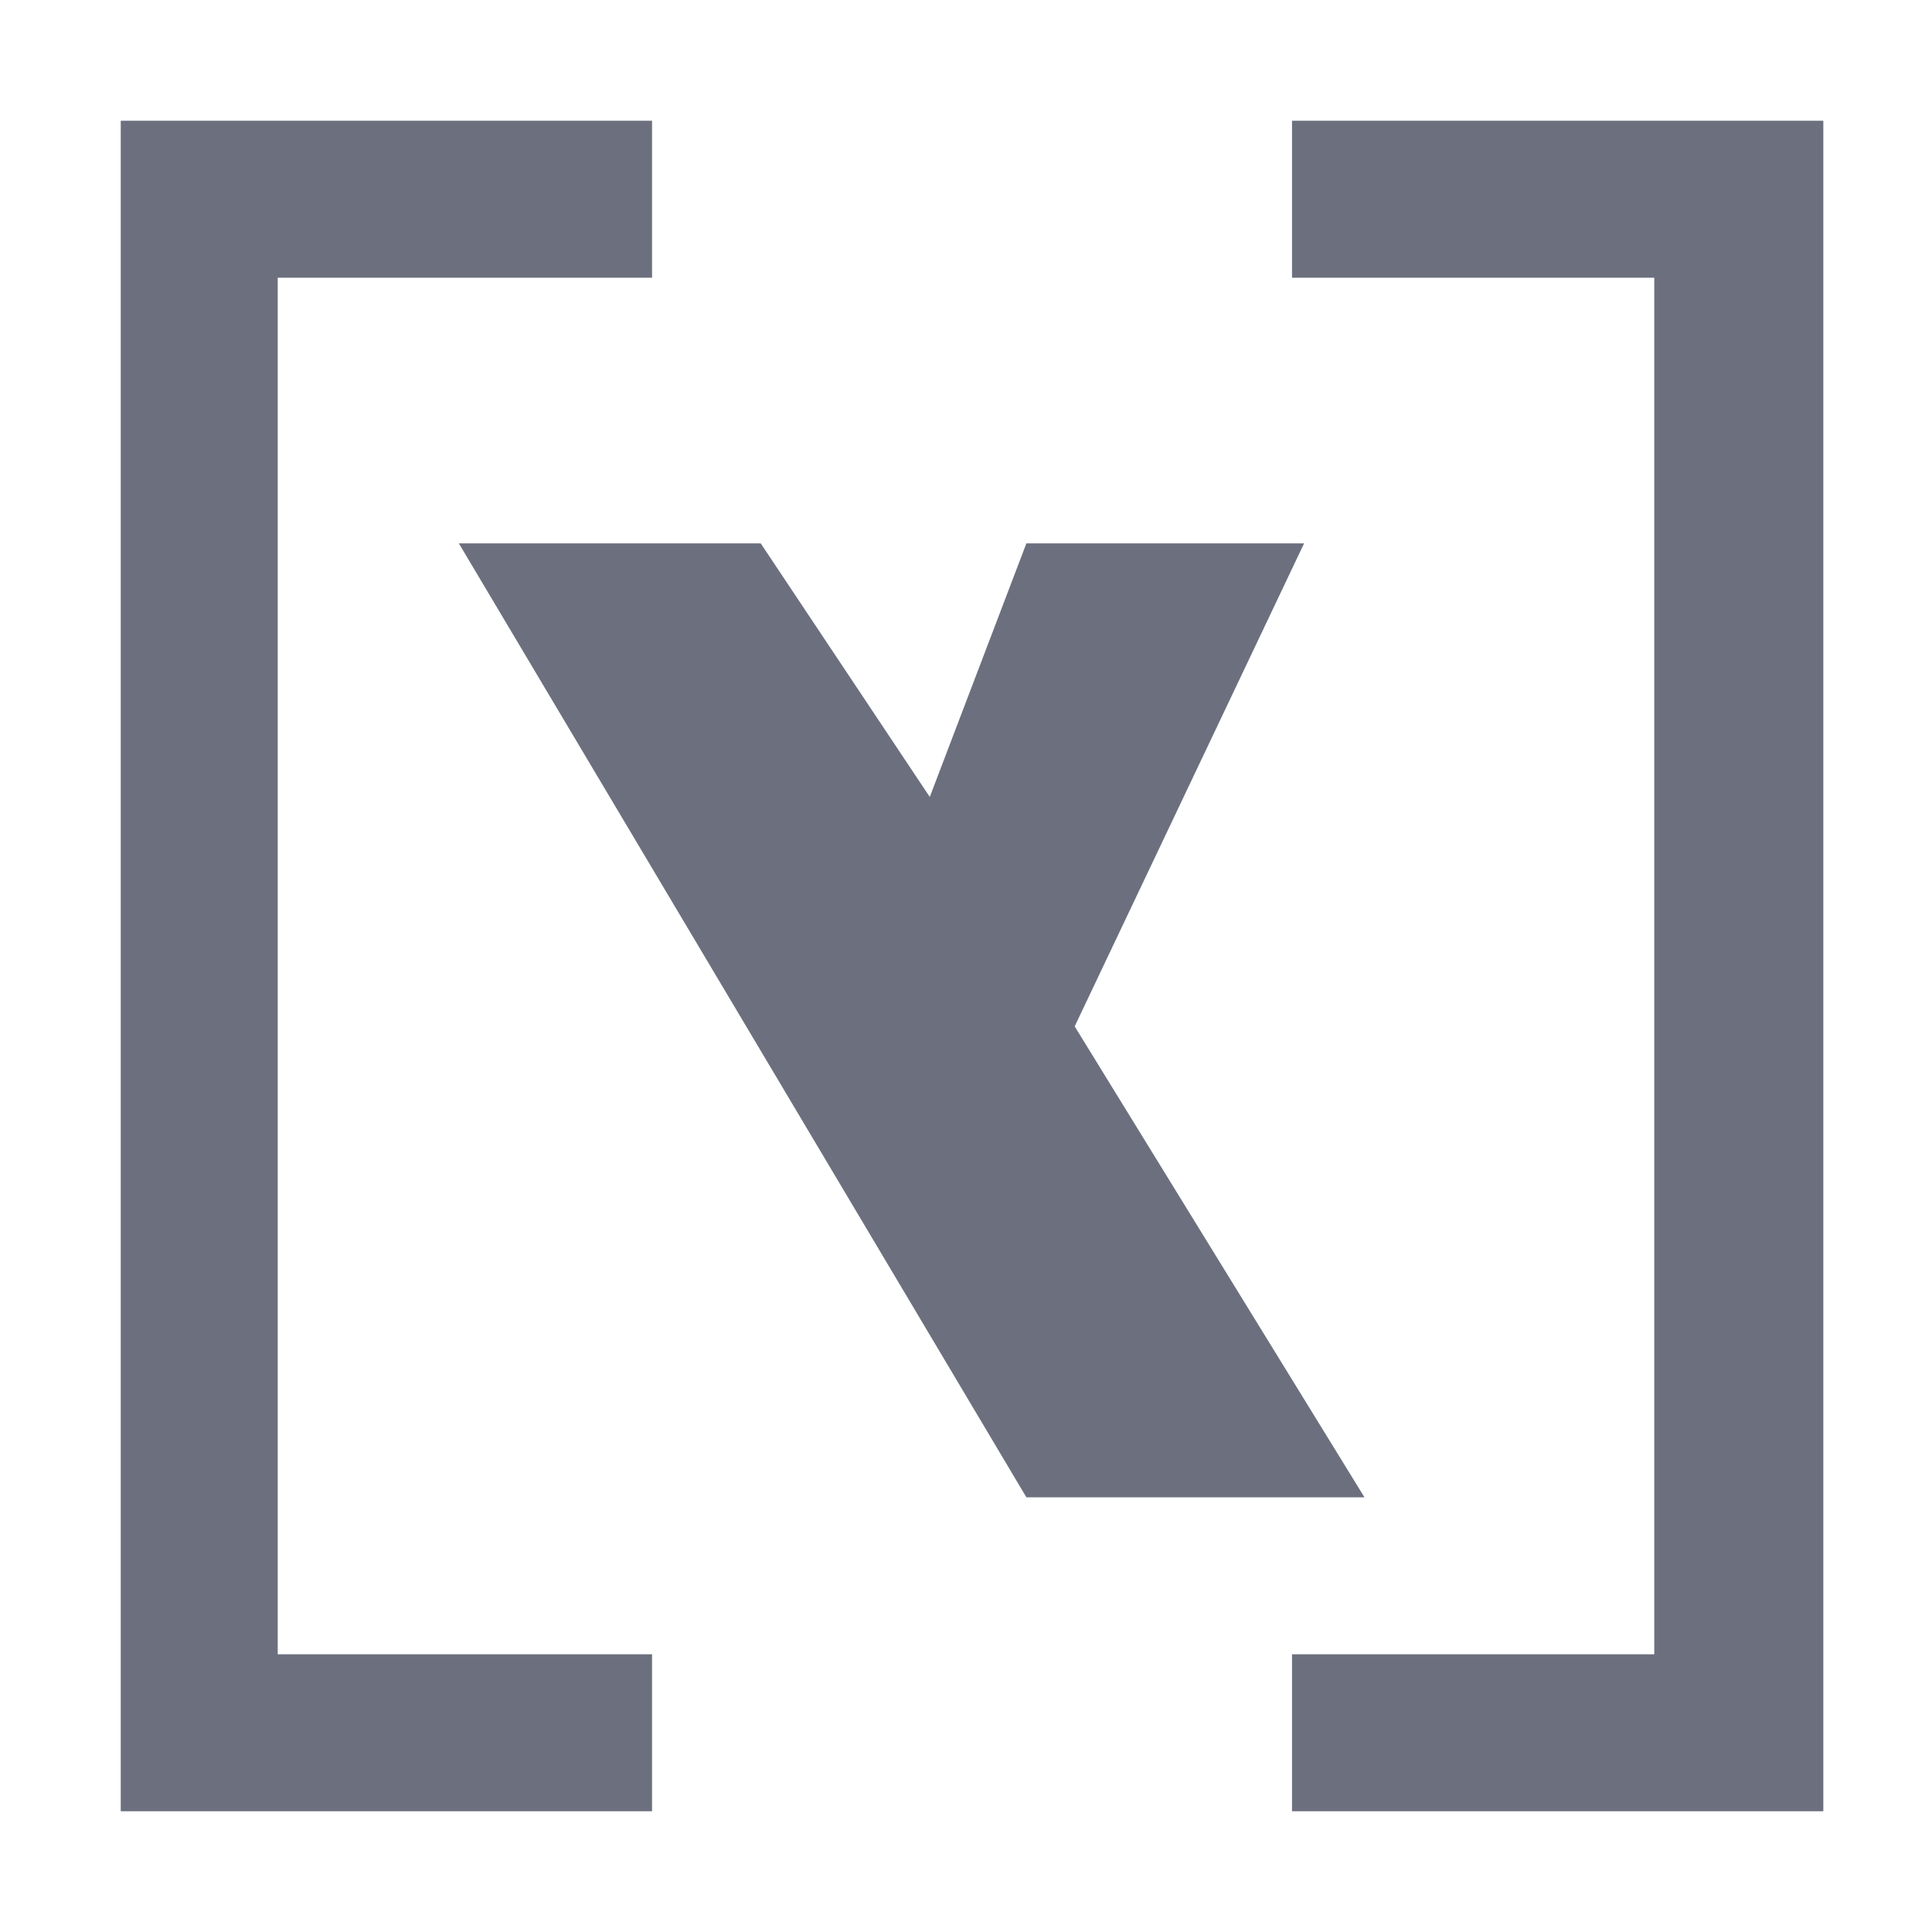
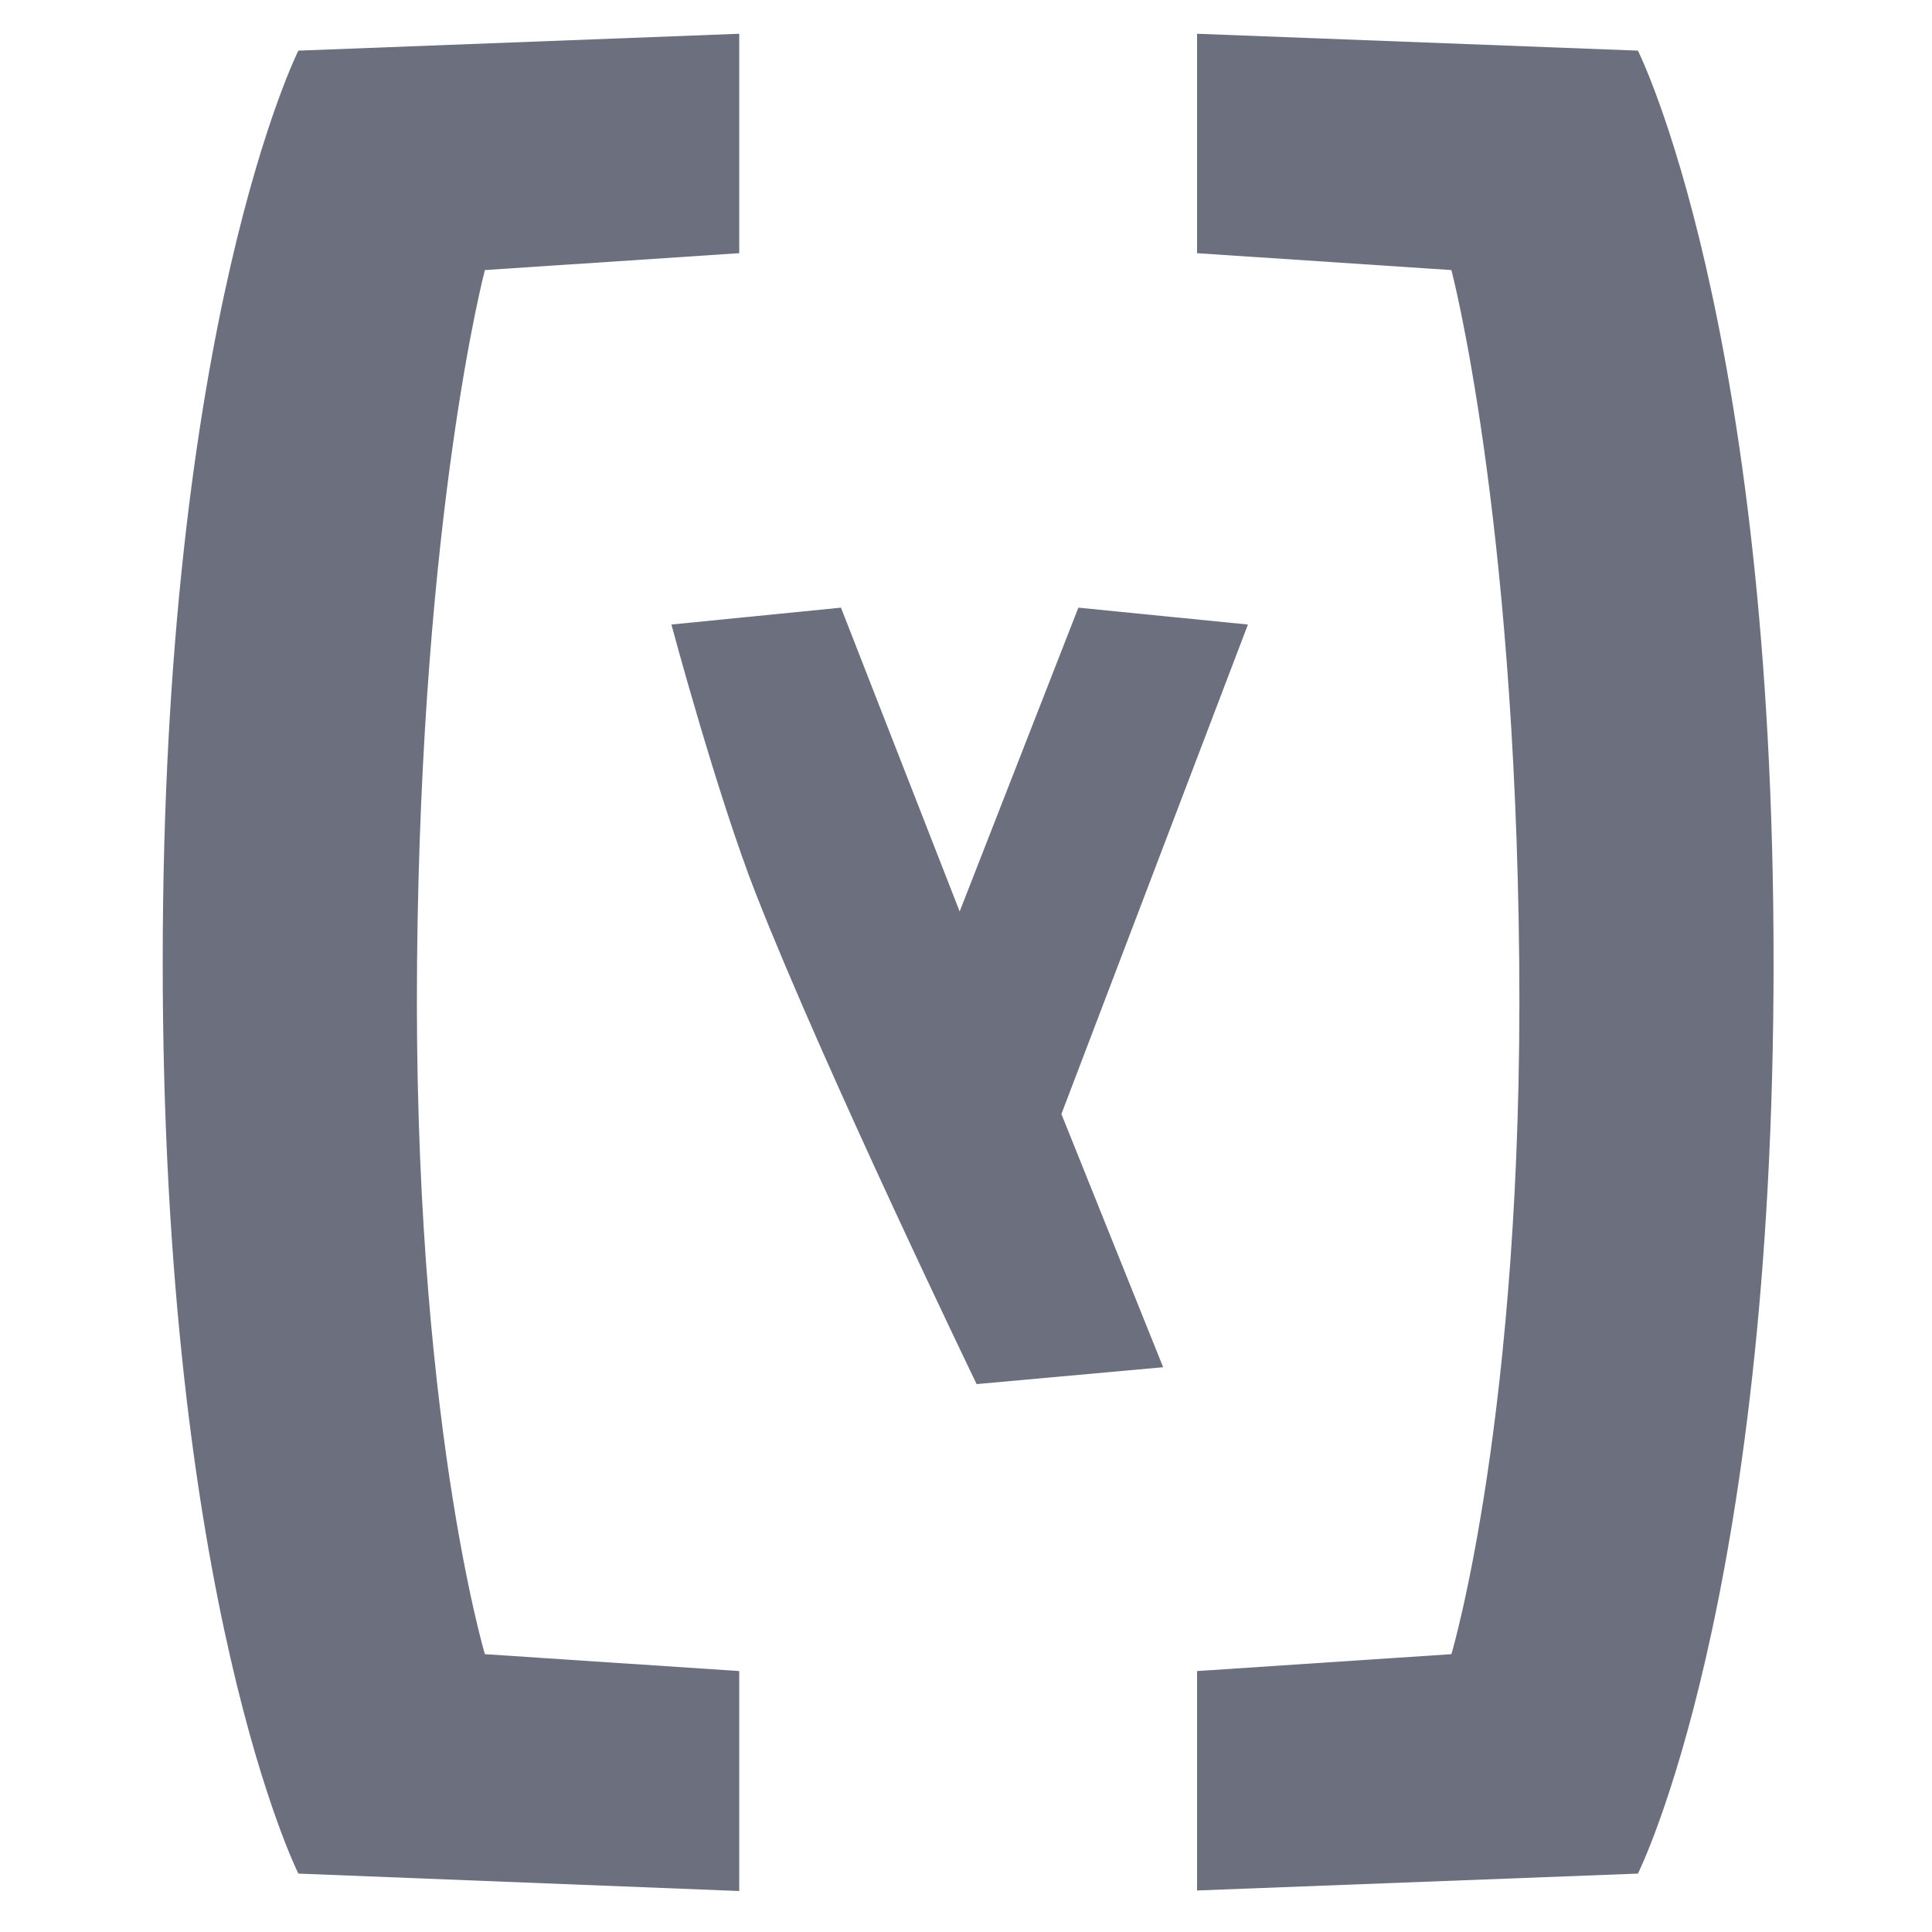
- <svg xmlns="http://www.w3.org/2000/svg" fill="none" width="16" height="16" viewBox="0 0 16 16">
-   <polygon fill="#6C707E" points="10.7,1 10.7,2.3 13.7,2.3 13.7,13.7 10.7,13.7 10.7,15 15.1,15 15.1,13.6 15.1,13.3 15.1,2.7 15.1,2.2 15.1,1 " />
-   <polygon fill="#6C707E" points="5.4,1 5.4,2.3 2.3,2.3 2.3,13.7 5.4,13.7 5.4,15 1,15 1,13.6 1,13.3 1,2.7 1,2.2 1,1 " />
-   <polygon fill="#6C707E" points="8.9,8.5 10.8,4.5 8.5,4.5 7.7,6.6 6.3,4.5 3.8,4.5 8.5,12.4 11.3,12.4 " />
+ <svg xmlns="http://www.w3.org/2000/svg" fill="none" width="16px" height="16px" viewBox="0 0 260 300" version="1.1">
+   <path fill="#6C707E" d="M 160.613 212.301 L 131.65 214.922 C 131.65 214.922 108.301 166.592 97.421 138.913 C 91.354 123.478 84.256 96.977 84.256 96.977 L 110.586 94.356 L 129.017 141.534 L 147.448 94.356 L 173.778 96.977 L 144.815 172.986 L 160.613 212.301 Z" />
+   <path fill="#6C707E" d="M 186.387 7.978 L 254.842 5.292 L 254.874 39.365 L 215.382 42.023 C 215.382 42.023 204.236 79.441 204.951 149.494 C 205.666 219.546 215.584 256.945 215.584 256.945 L 255.081 259.529 L 255.113 293.602 L 186.653 291.045 C 186.653 291.045 165.55 249.129 165.456 149.531 C 165.362 49.933 186.387 7.978 186.387 7.978 Z" transform="matrix(-1, -0.000939, 0.000939, -1, 420.7163, 299.0835)" />
+   <path fill="#6C707E" d="M 26.197 290.908 L 94.653 293.678 L 94.685 259.521 L 55.192 256.863 C 55.192 256.863 44.046 219.445 44.761 149.392 C 45.476 79.34 55.394 41.941 55.394 41.941 L 94.891 39.357 L 94.923 5.284 L 26.463 7.841 C 26.463 7.841 5.36 49.757 5.266 149.355 C 5.172 248.953 26.197 290.908 26.197 290.908 Z" transform="matrix(1, -0.000939, 0.000939, 1, -0.140305, 0.04724)" />
</svg>
